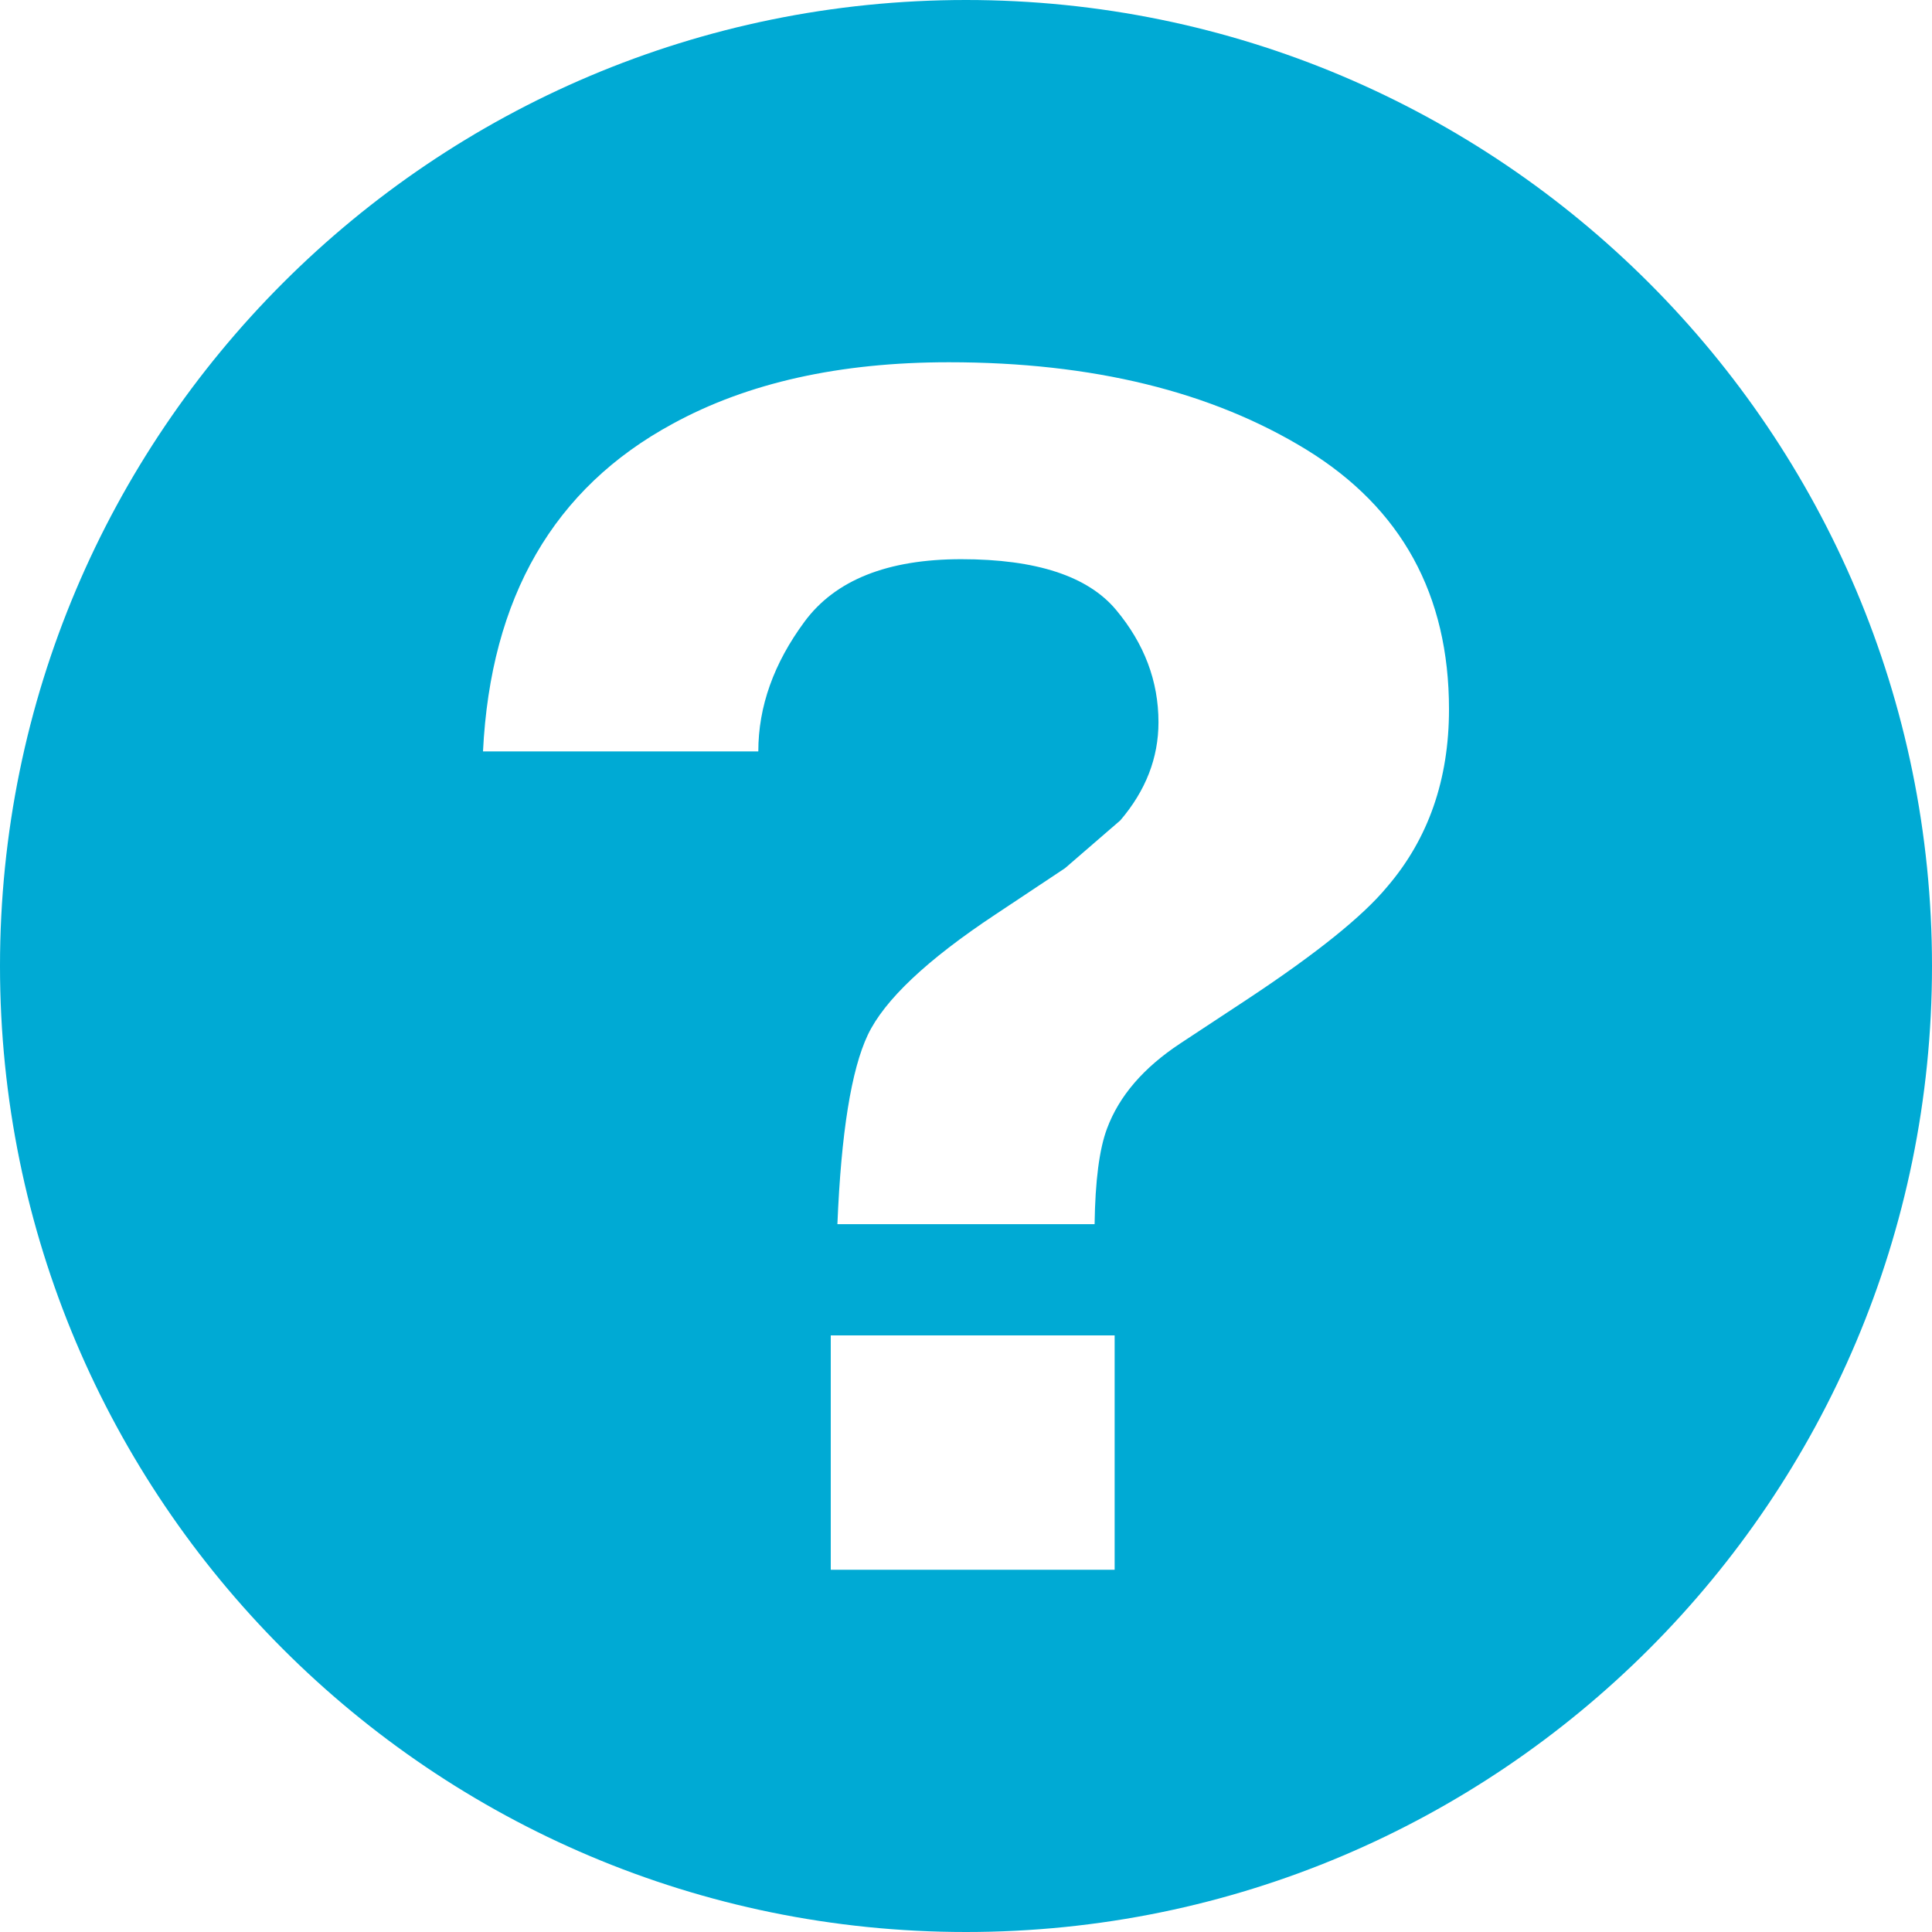
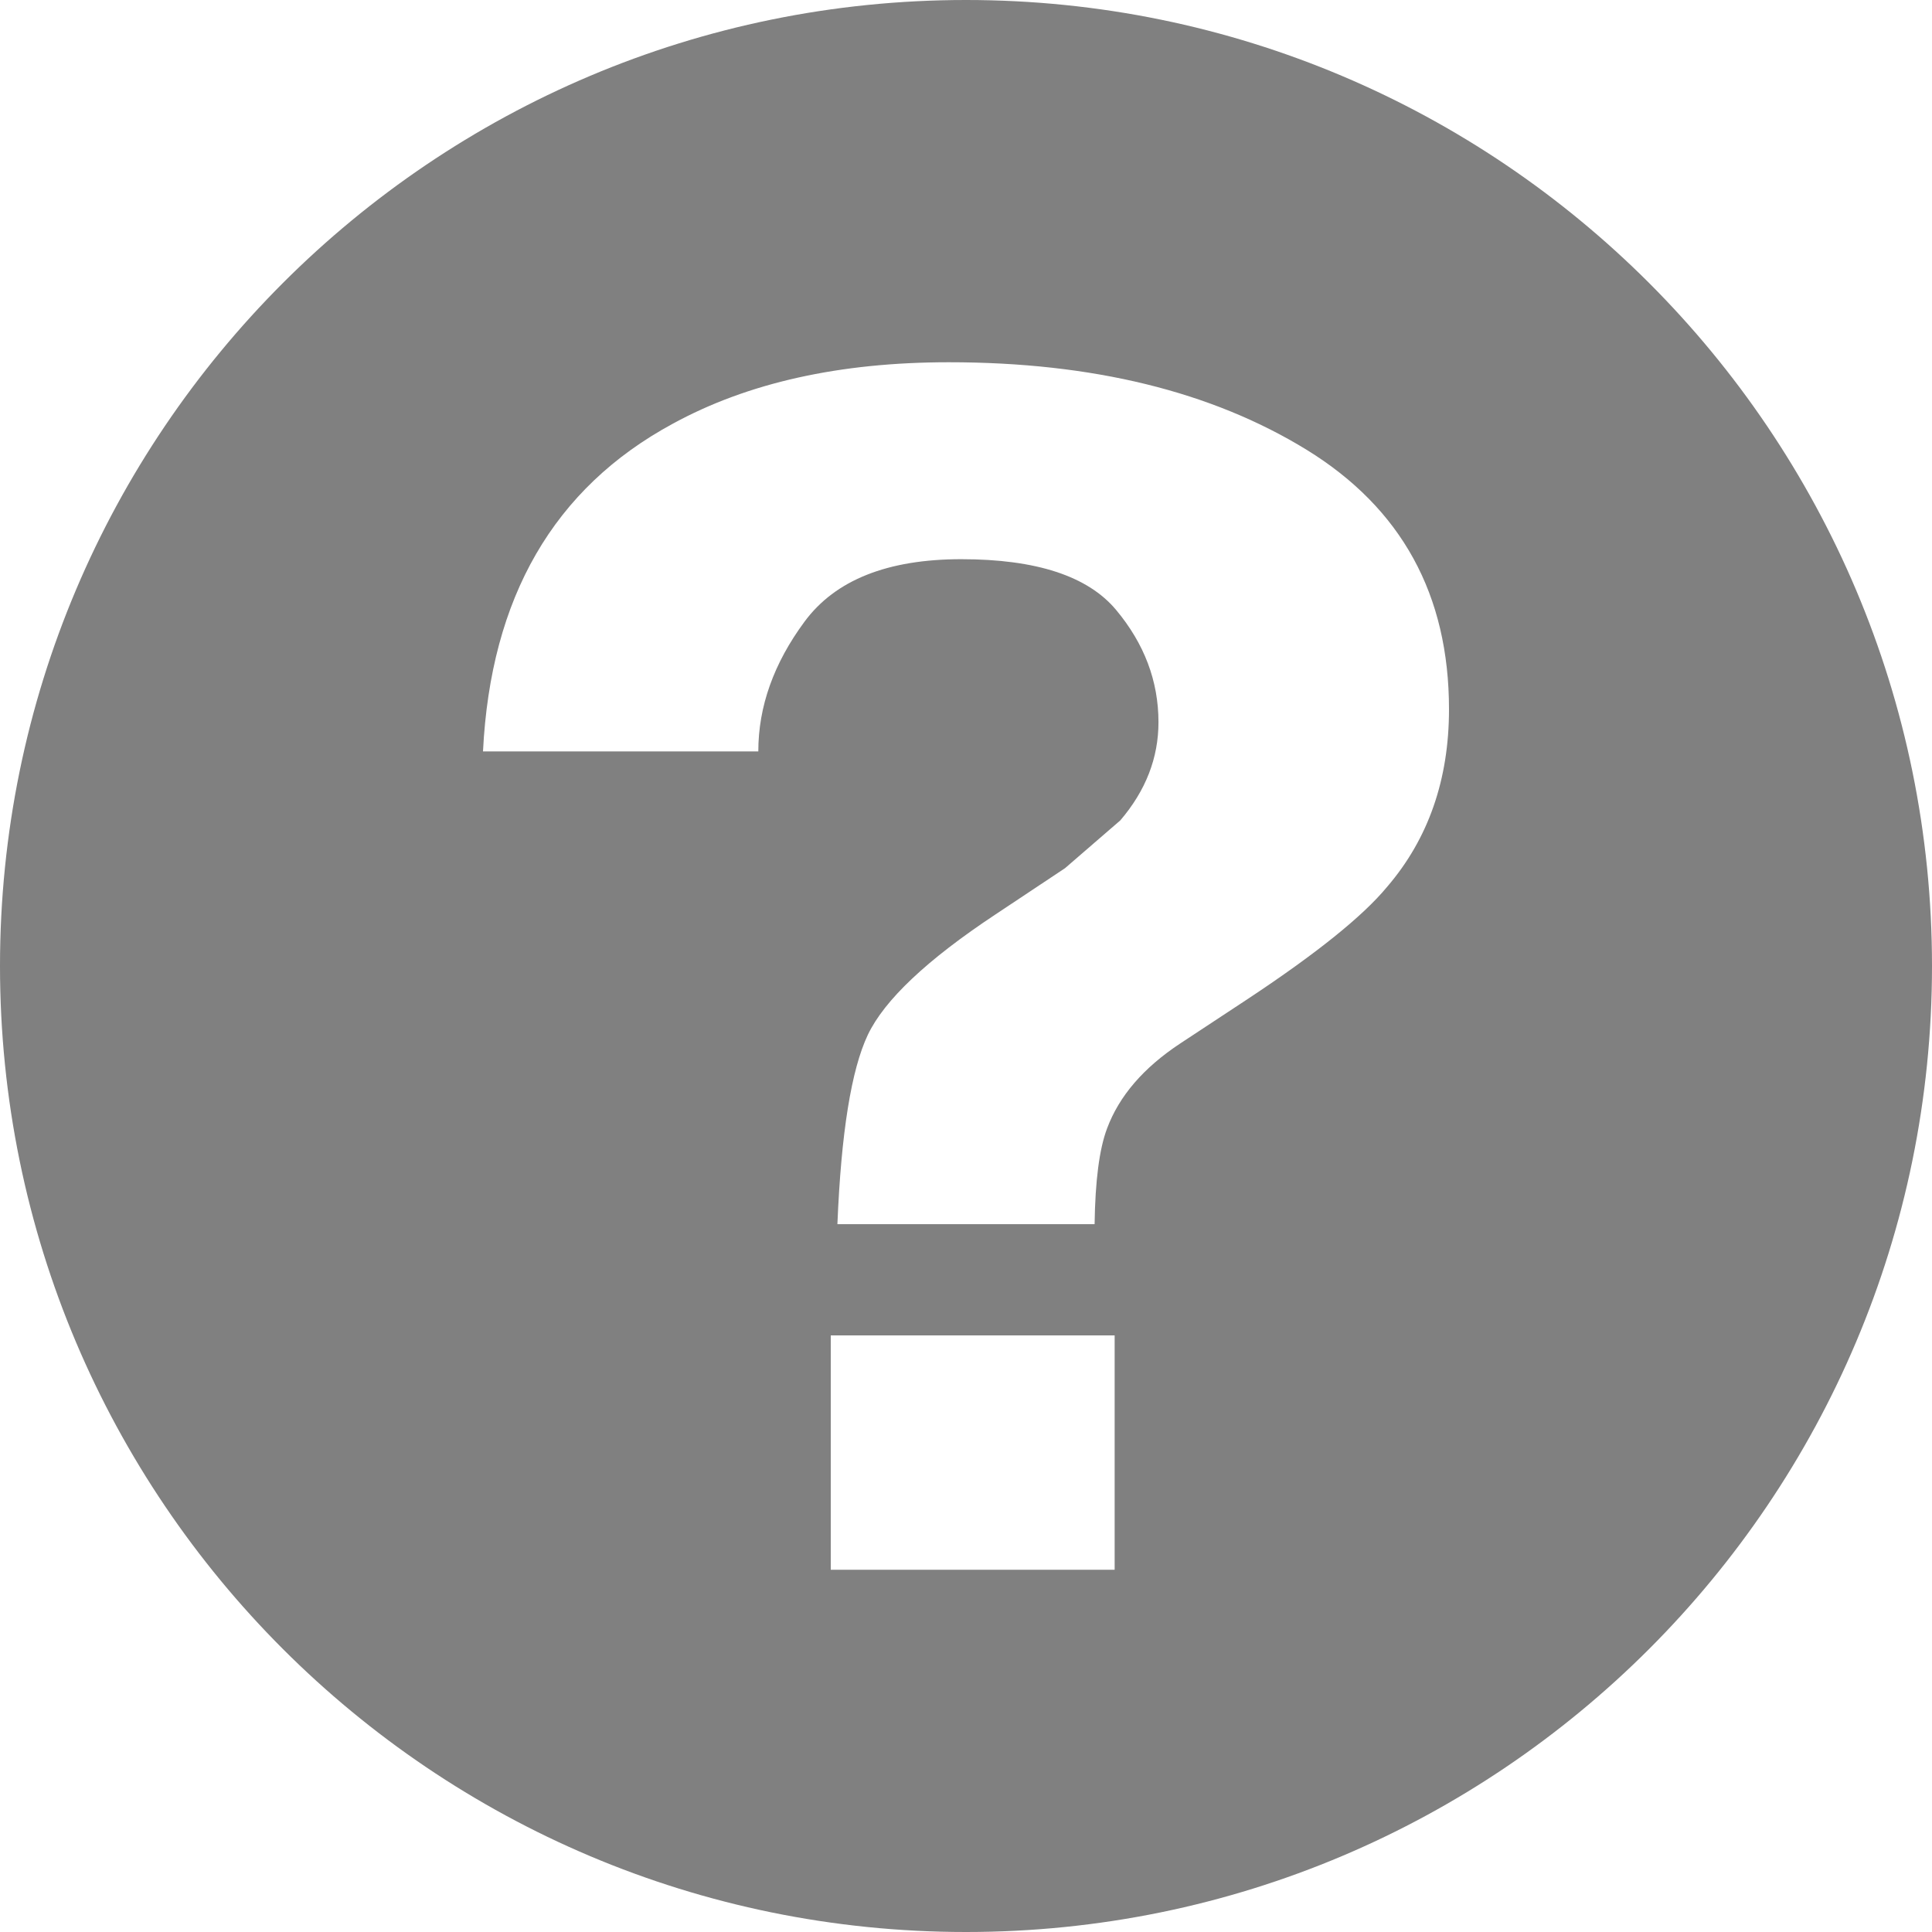
<svg xmlns="http://www.w3.org/2000/svg" height="32" version="1.1" viewBox="0 0 32 32" width="32" id="svg9">
  <defs id="defs4" />
-   <g id="Icons with numbers" style="fill:#00aad4;fill-rule:evenodd;stroke:none;stroke-width:0.5" transform="scale(2)">
-     <g id="Group" transform="translate(-48,-432)" style="fill:#00aad4;stroke-width:0.5">
-       <path d="M 54.88,443.059 V 445 h 2.351 v -1.941 z M 56,448 c -4.418,0 -8,-3.582 -8,-8 0,-4.418 3.582,-8 8,-8 4.418,0 8,3.582 8,8 0,4.418 -3.582,8 -8,8 z m -2.43,-12.49 c -0.984,0.533 -1.507,1.437 -1.57,2.713 h 2.28 c 0,-0.372 0.128,-0.73 0.383,-1.075 0.255,-0.345 0.688,-0.517 1.298,-0.517 0.621,0 1.048,0.14 1.282,0.42 0.234,0.28 0.351,0.59 0.351,0.93 0,0.295 -0.105,0.566 -0.316,0.813 l -0.458,0.396 -0.576,0.383 c -0.568,0.376 -0.92,0.709 -1.057,0.997 -0.137,0.289 -0.221,0.812 -0.252,1.568 h 2.13 c 0.005,-0.358 0.039,-0.622 0.103,-0.792 0.1,-0.269 0.302,-0.504 0.607,-0.705 l 0.56,-0.369 c 0.568,-0.376 0.952,-0.685 1.152,-0.927 C 59.829,438.947 60,438.456 60,437.874 60,436.925 59.607,436.209 58.821,435.725 58.034,435.242 57.047,435 55.858,435 c -0.905,0 -1.667,0.17 -2.288,0.51 z m 0,0" id="Oval 318" style="stroke-width:0.5;fill:#00aad4" />
+   <g id="Icons with numbers" style="fill:#808080;fill-rule:evenodd;stroke:none;stroke-width:0.5" transform="scale(2)">
+     <g id="Group" transform="translate(-48,-432)" style="fill:#808080;stroke-width:0.5">
+       <path d="M 54.88,443.059 V 445 h 2.351 v -1.941 z M 56,448 c -4.418,0 -8,-3.582 -8,-8 0,-4.418 3.582,-8 8,-8 4.418,0 8,3.582 8,8 0,4.418 -3.582,8 -8,8 z m -2.43,-12.49 c -0.984,0.533 -1.507,1.437 -1.57,2.713 h 2.28 c 0,-0.372 0.128,-0.73 0.383,-1.075 0.255,-0.345 0.688,-0.517 1.298,-0.517 0.621,0 1.048,0.14 1.282,0.42 0.234,0.28 0.351,0.59 0.351,0.93 0,0.295 -0.105,0.566 -0.316,0.813 l -0.458,0.396 -0.576,0.383 c -0.568,0.376 -0.92,0.709 -1.057,0.997 -0.137,0.289 -0.221,0.812 -0.252,1.568 h 2.13 c 0.005,-0.358 0.039,-0.622 0.103,-0.792 0.1,-0.269 0.302,-0.504 0.607,-0.705 l 0.56,-0.369 c 0.568,-0.376 0.952,-0.685 1.152,-0.927 C 59.829,438.947 60,438.456 60,437.874 60,436.925 59.607,436.209 58.821,435.725 58.034,435.242 57.047,435 55.858,435 c -0.905,0 -1.667,0.17 -2.288,0.51 z m 0,0" id="Oval 318" style="stroke-width:0.5;fill:#808080" />
    </g>
  </g>
</svg>
